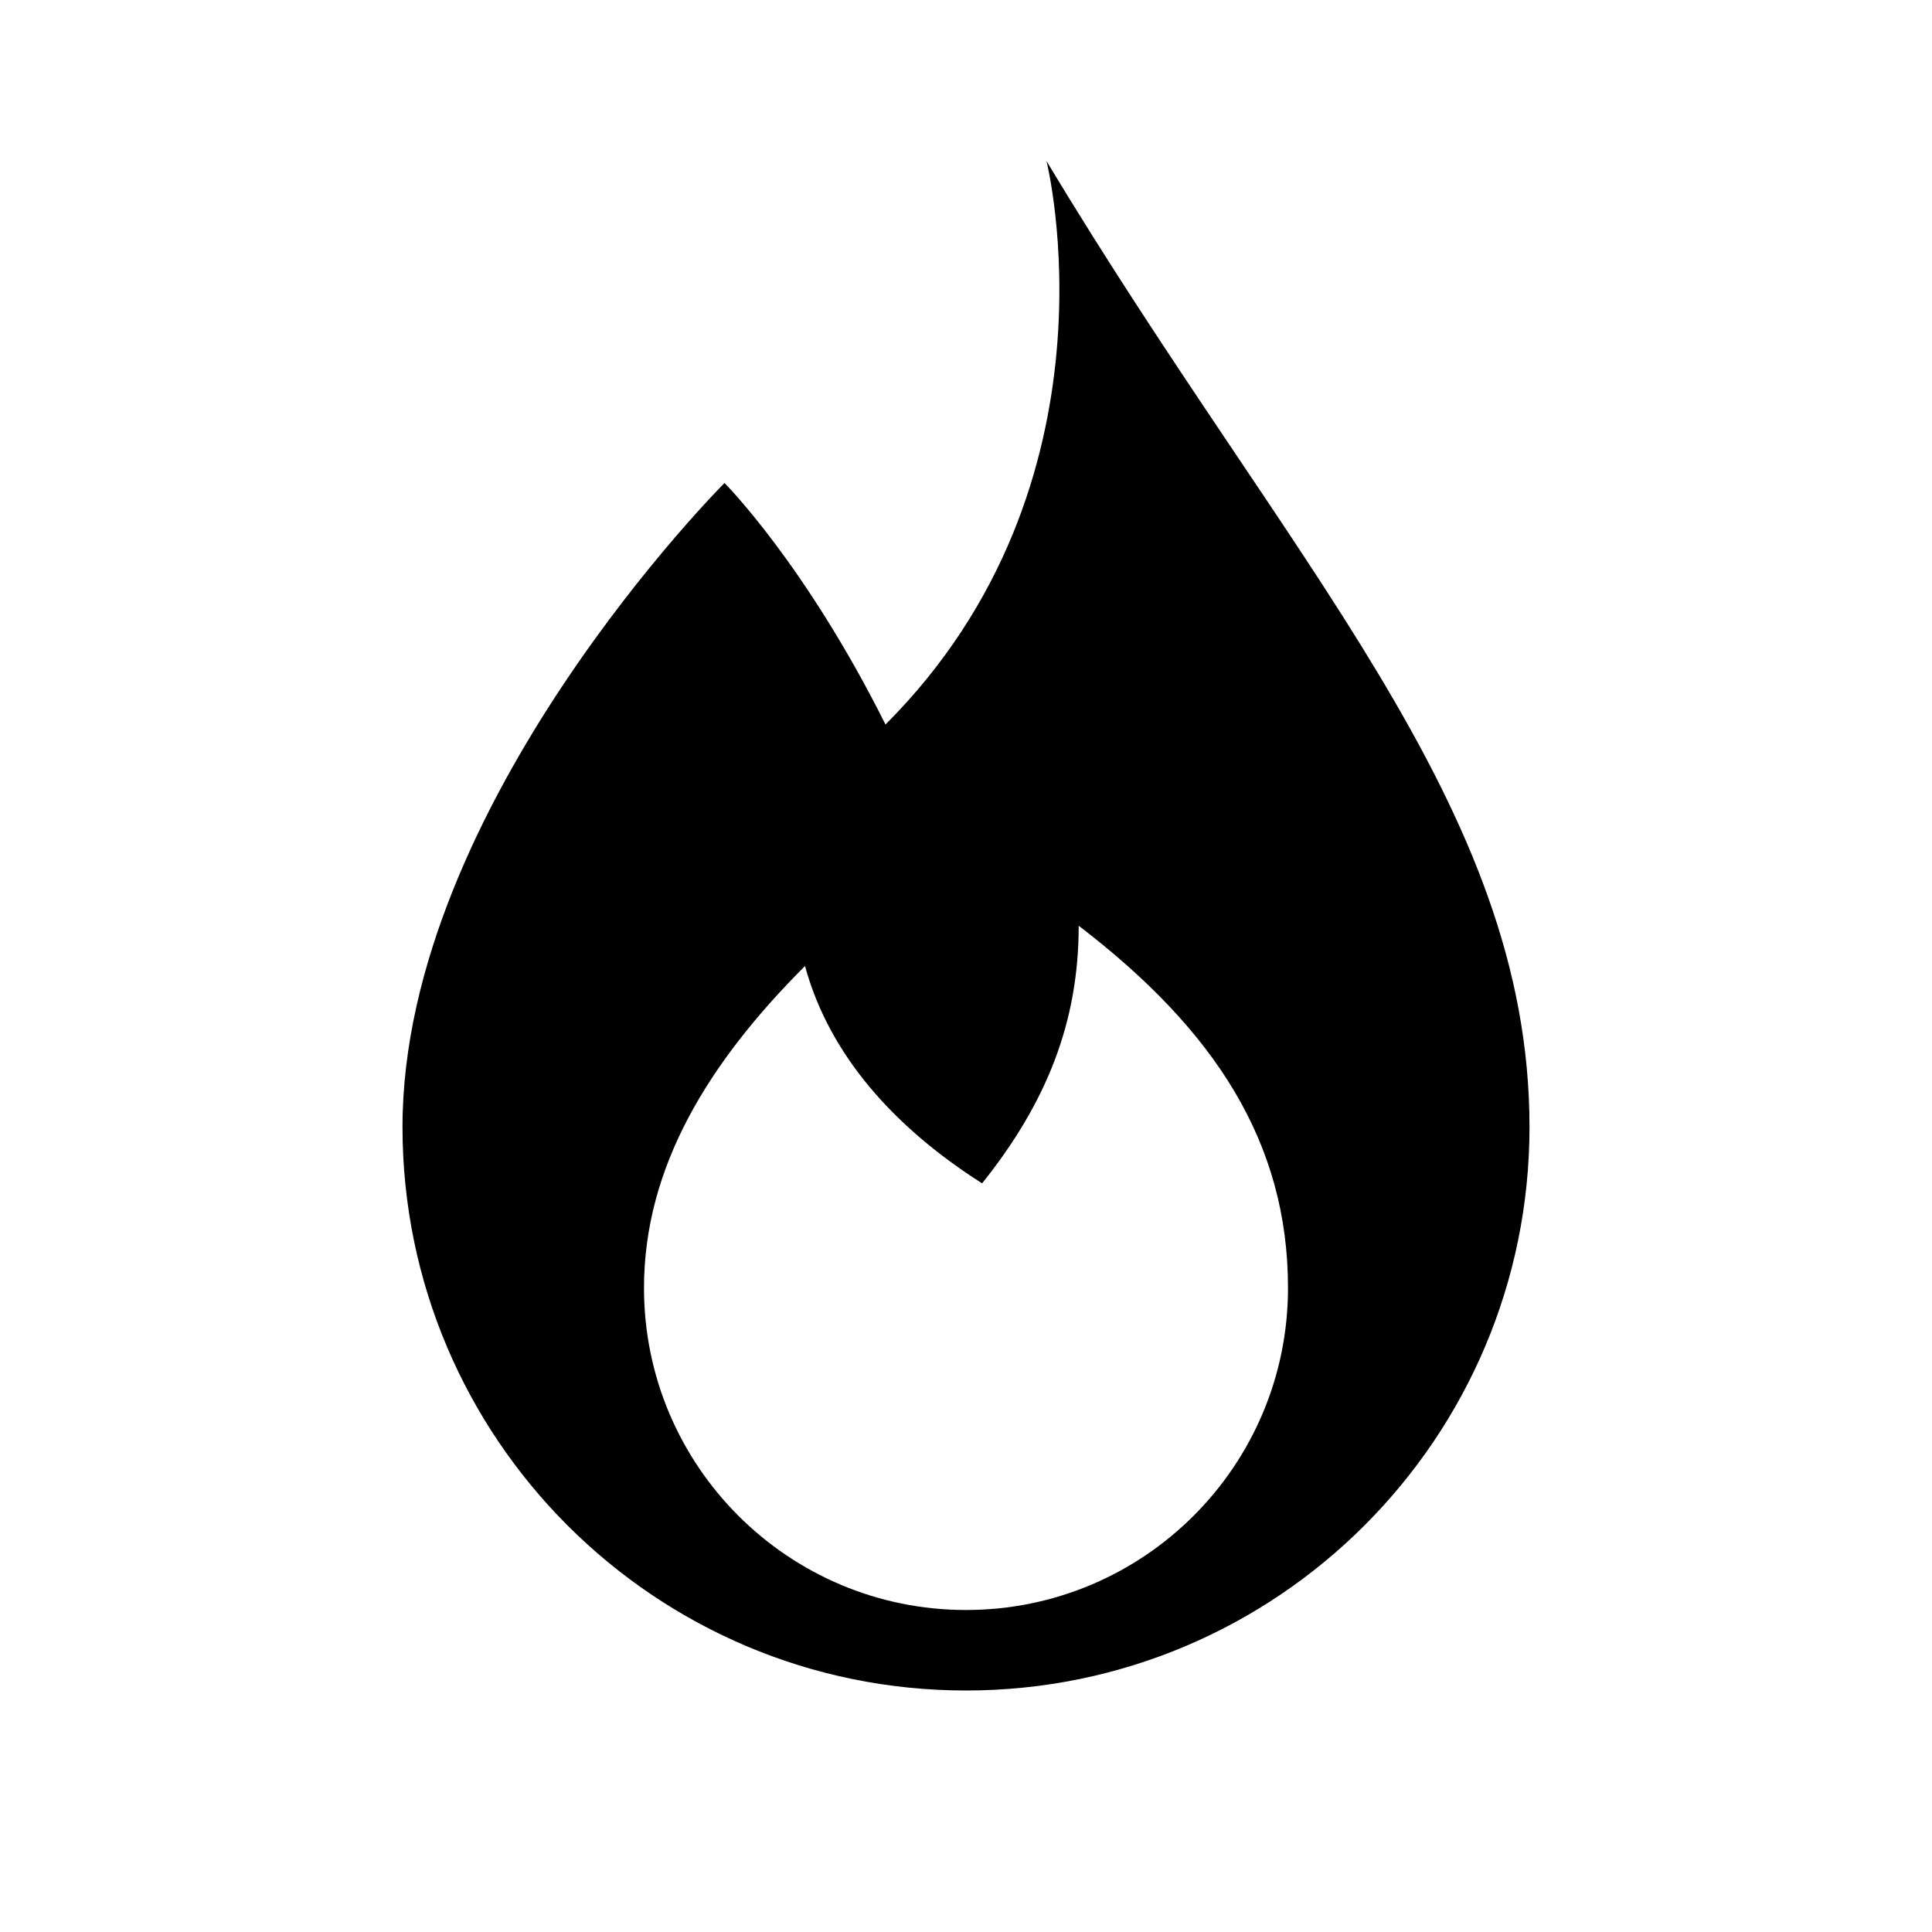
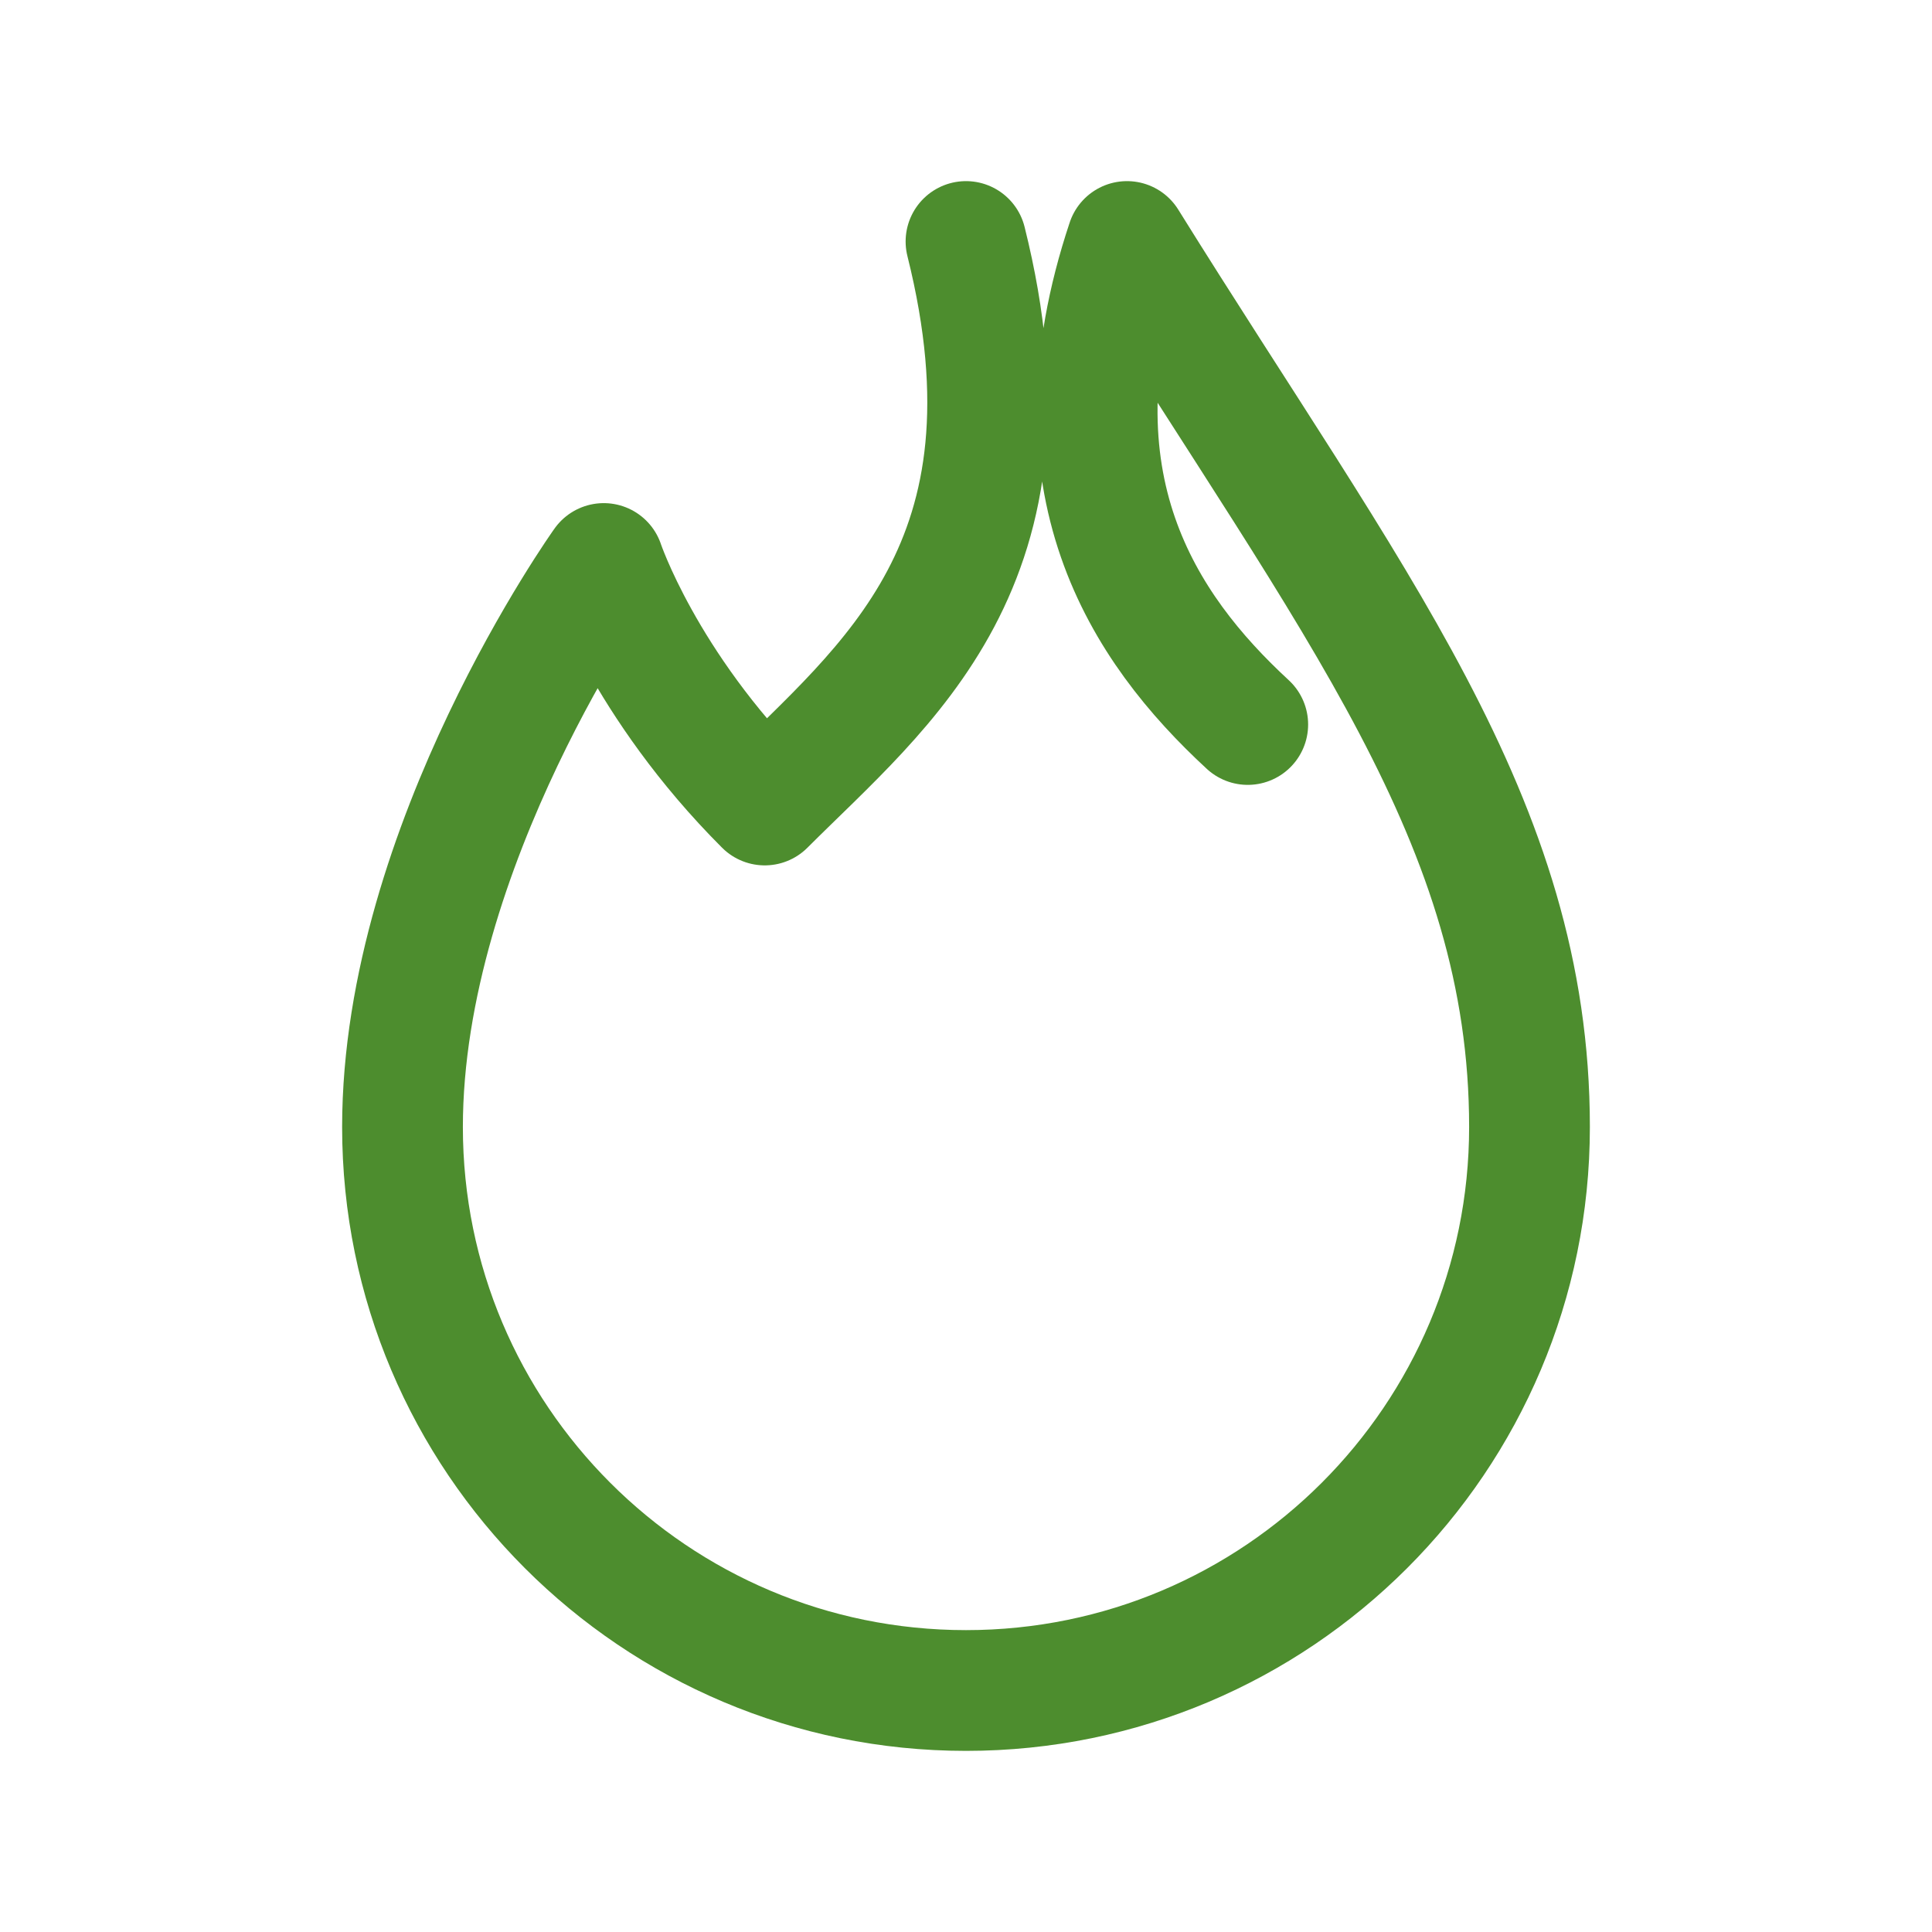
- <svg xmlns="http://www.w3.org/2000/svg" viewBox="0 0 24 24">
-   <path fill="currentColor" d="M13 2s1 4-2 7c-1-2-2-3-2-3S5 10 5 14a7 7 0 0 0 14 0c0-4-3-7-6-12Zm-1 18a4 4 0 0 1-4-4c0-1.5.8-2.8 2-4 .3 1.1 1.1 2 2.2 2.7.8-1 1.2-2 1.2-3.2 1.7 1.3 2.6 2.7 2.6 4.5a4 4 0 0 1-4 4Z" />
+ <svg xmlns="http://www.w3.org/2000/svg" viewBox="0 0 24 24" fill="none" stroke="#4d8d2e" stroke-width="1.5" stroke-linecap="round" stroke-linejoin="round">
+   <path d="M12 3c1 4-1 5.5-2.5 7C8 8.5 7.5 7 7.5 7S5 10.5 5 14a7 7 0 0 0 14 0c0-3.8-2.2-6.5-5-11-1 3 .2 4.8 1.5 6" />
</svg>
